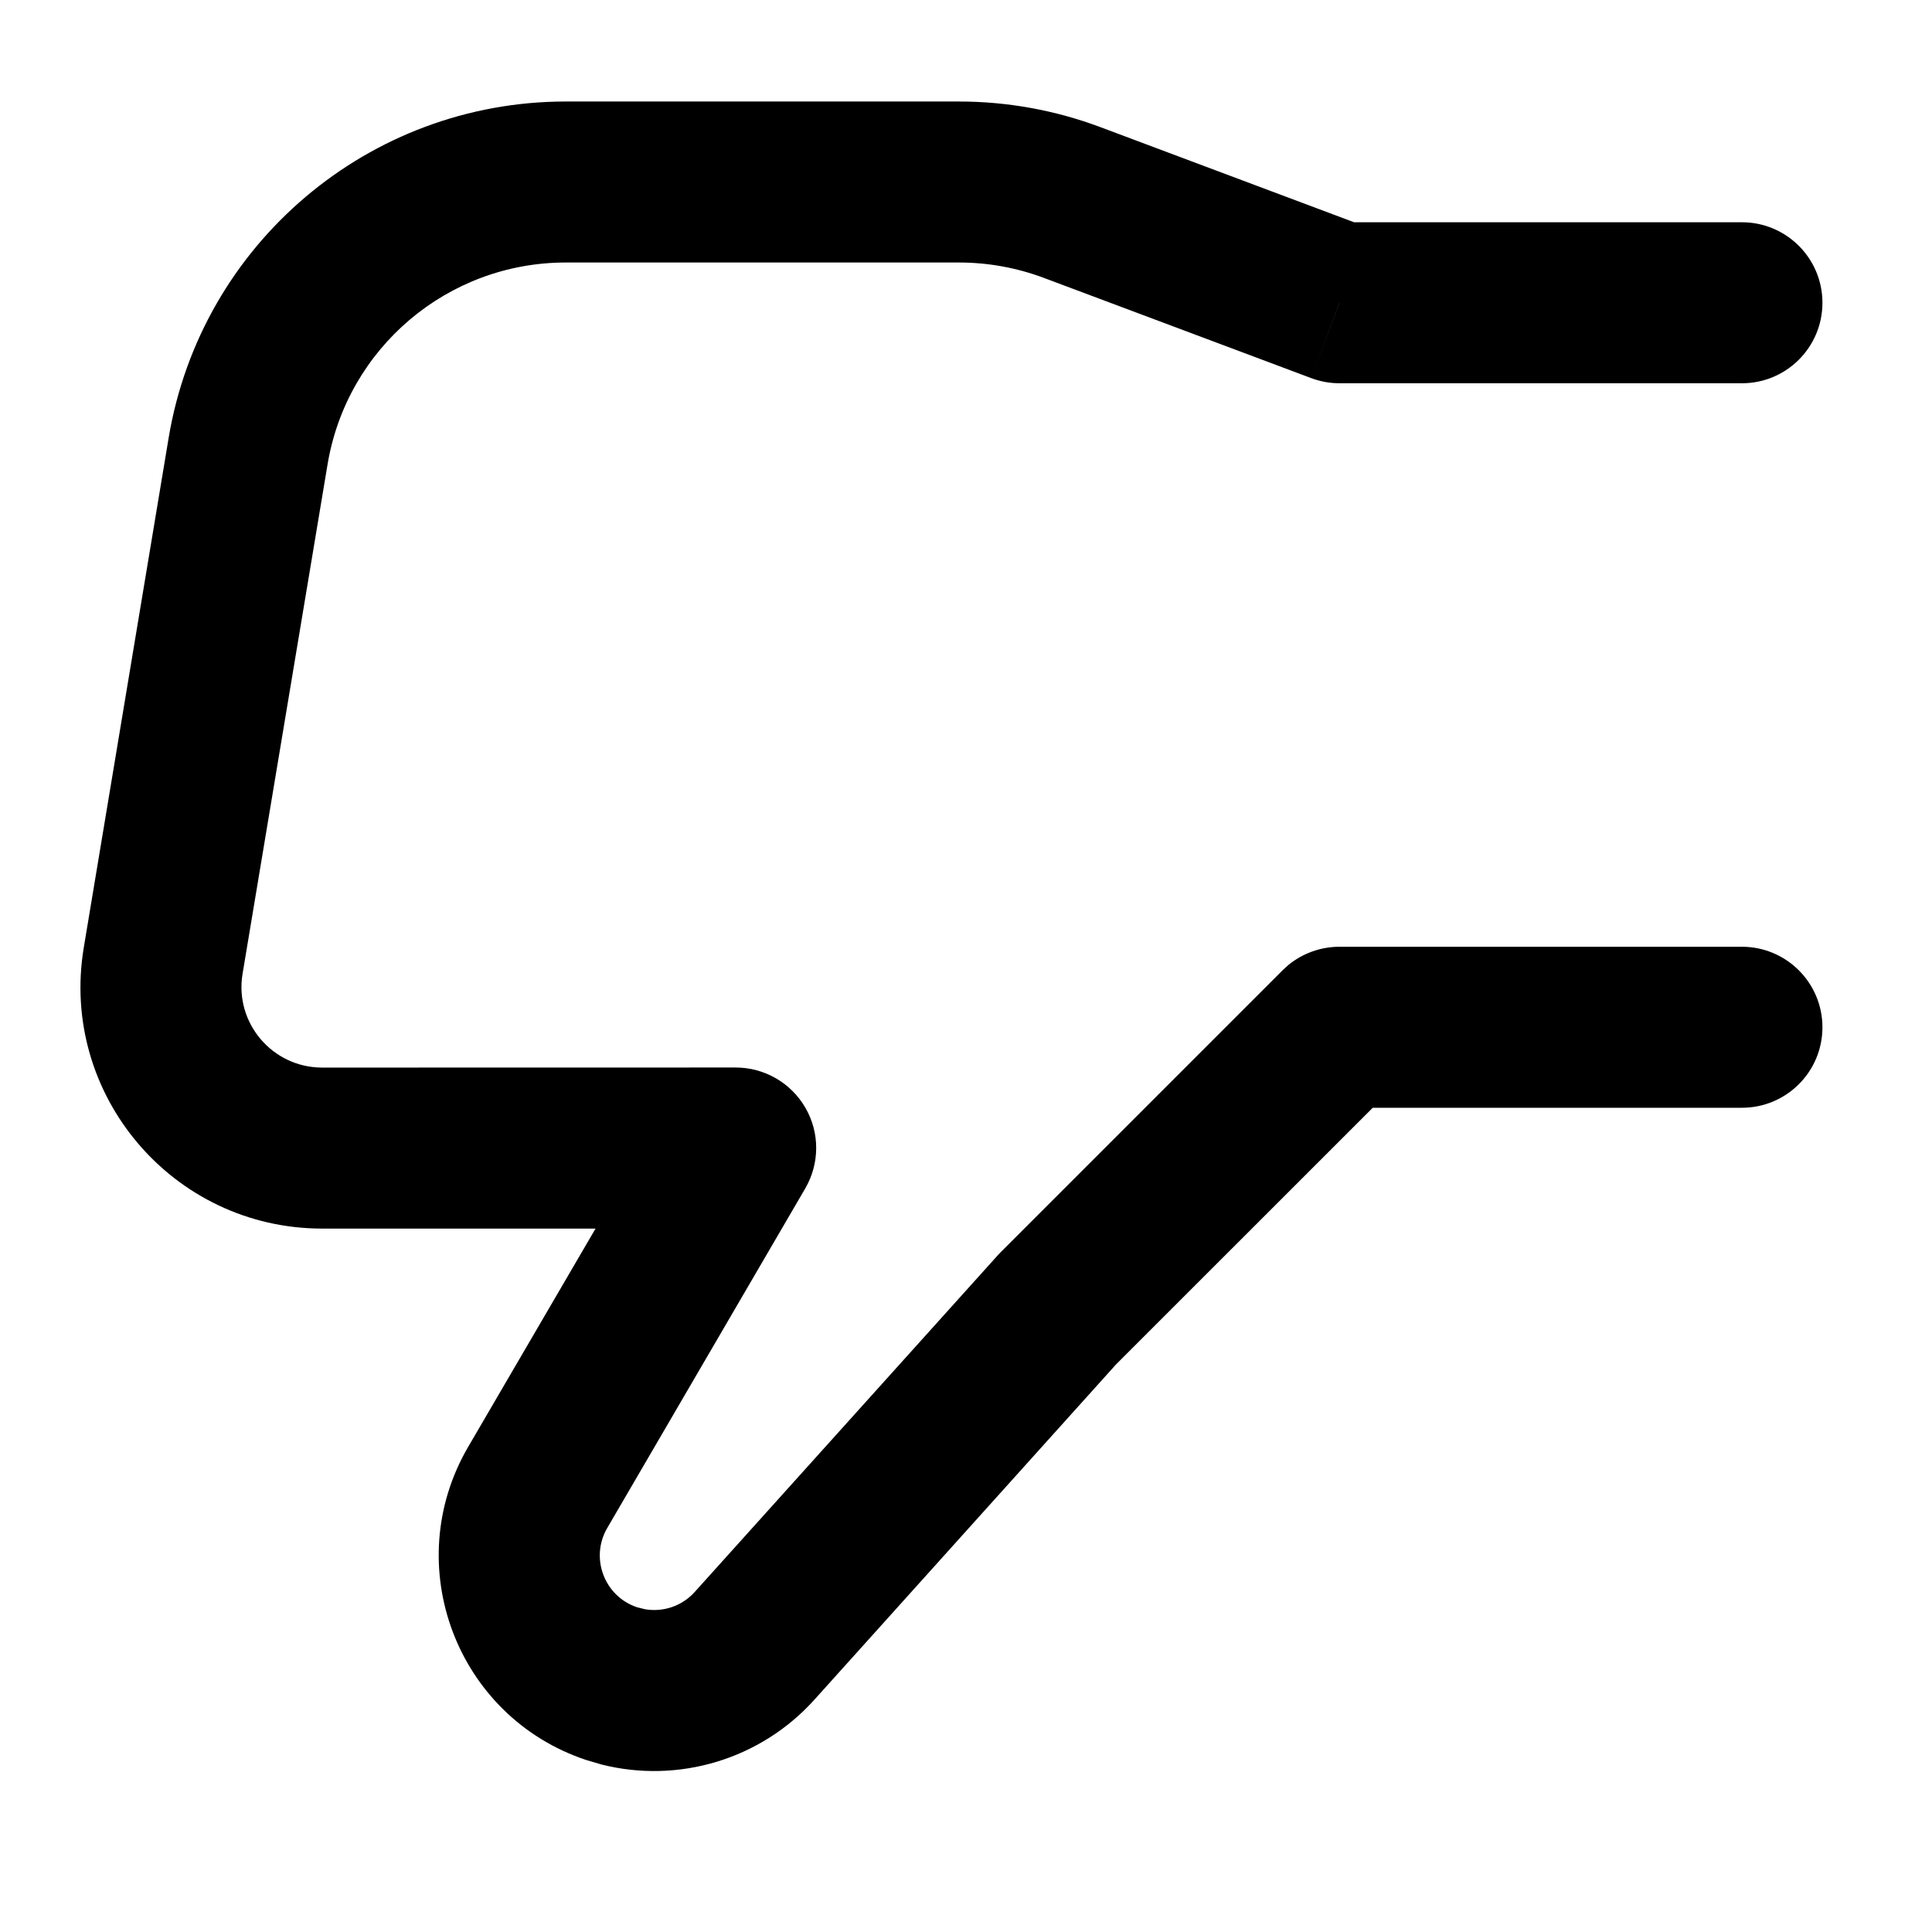
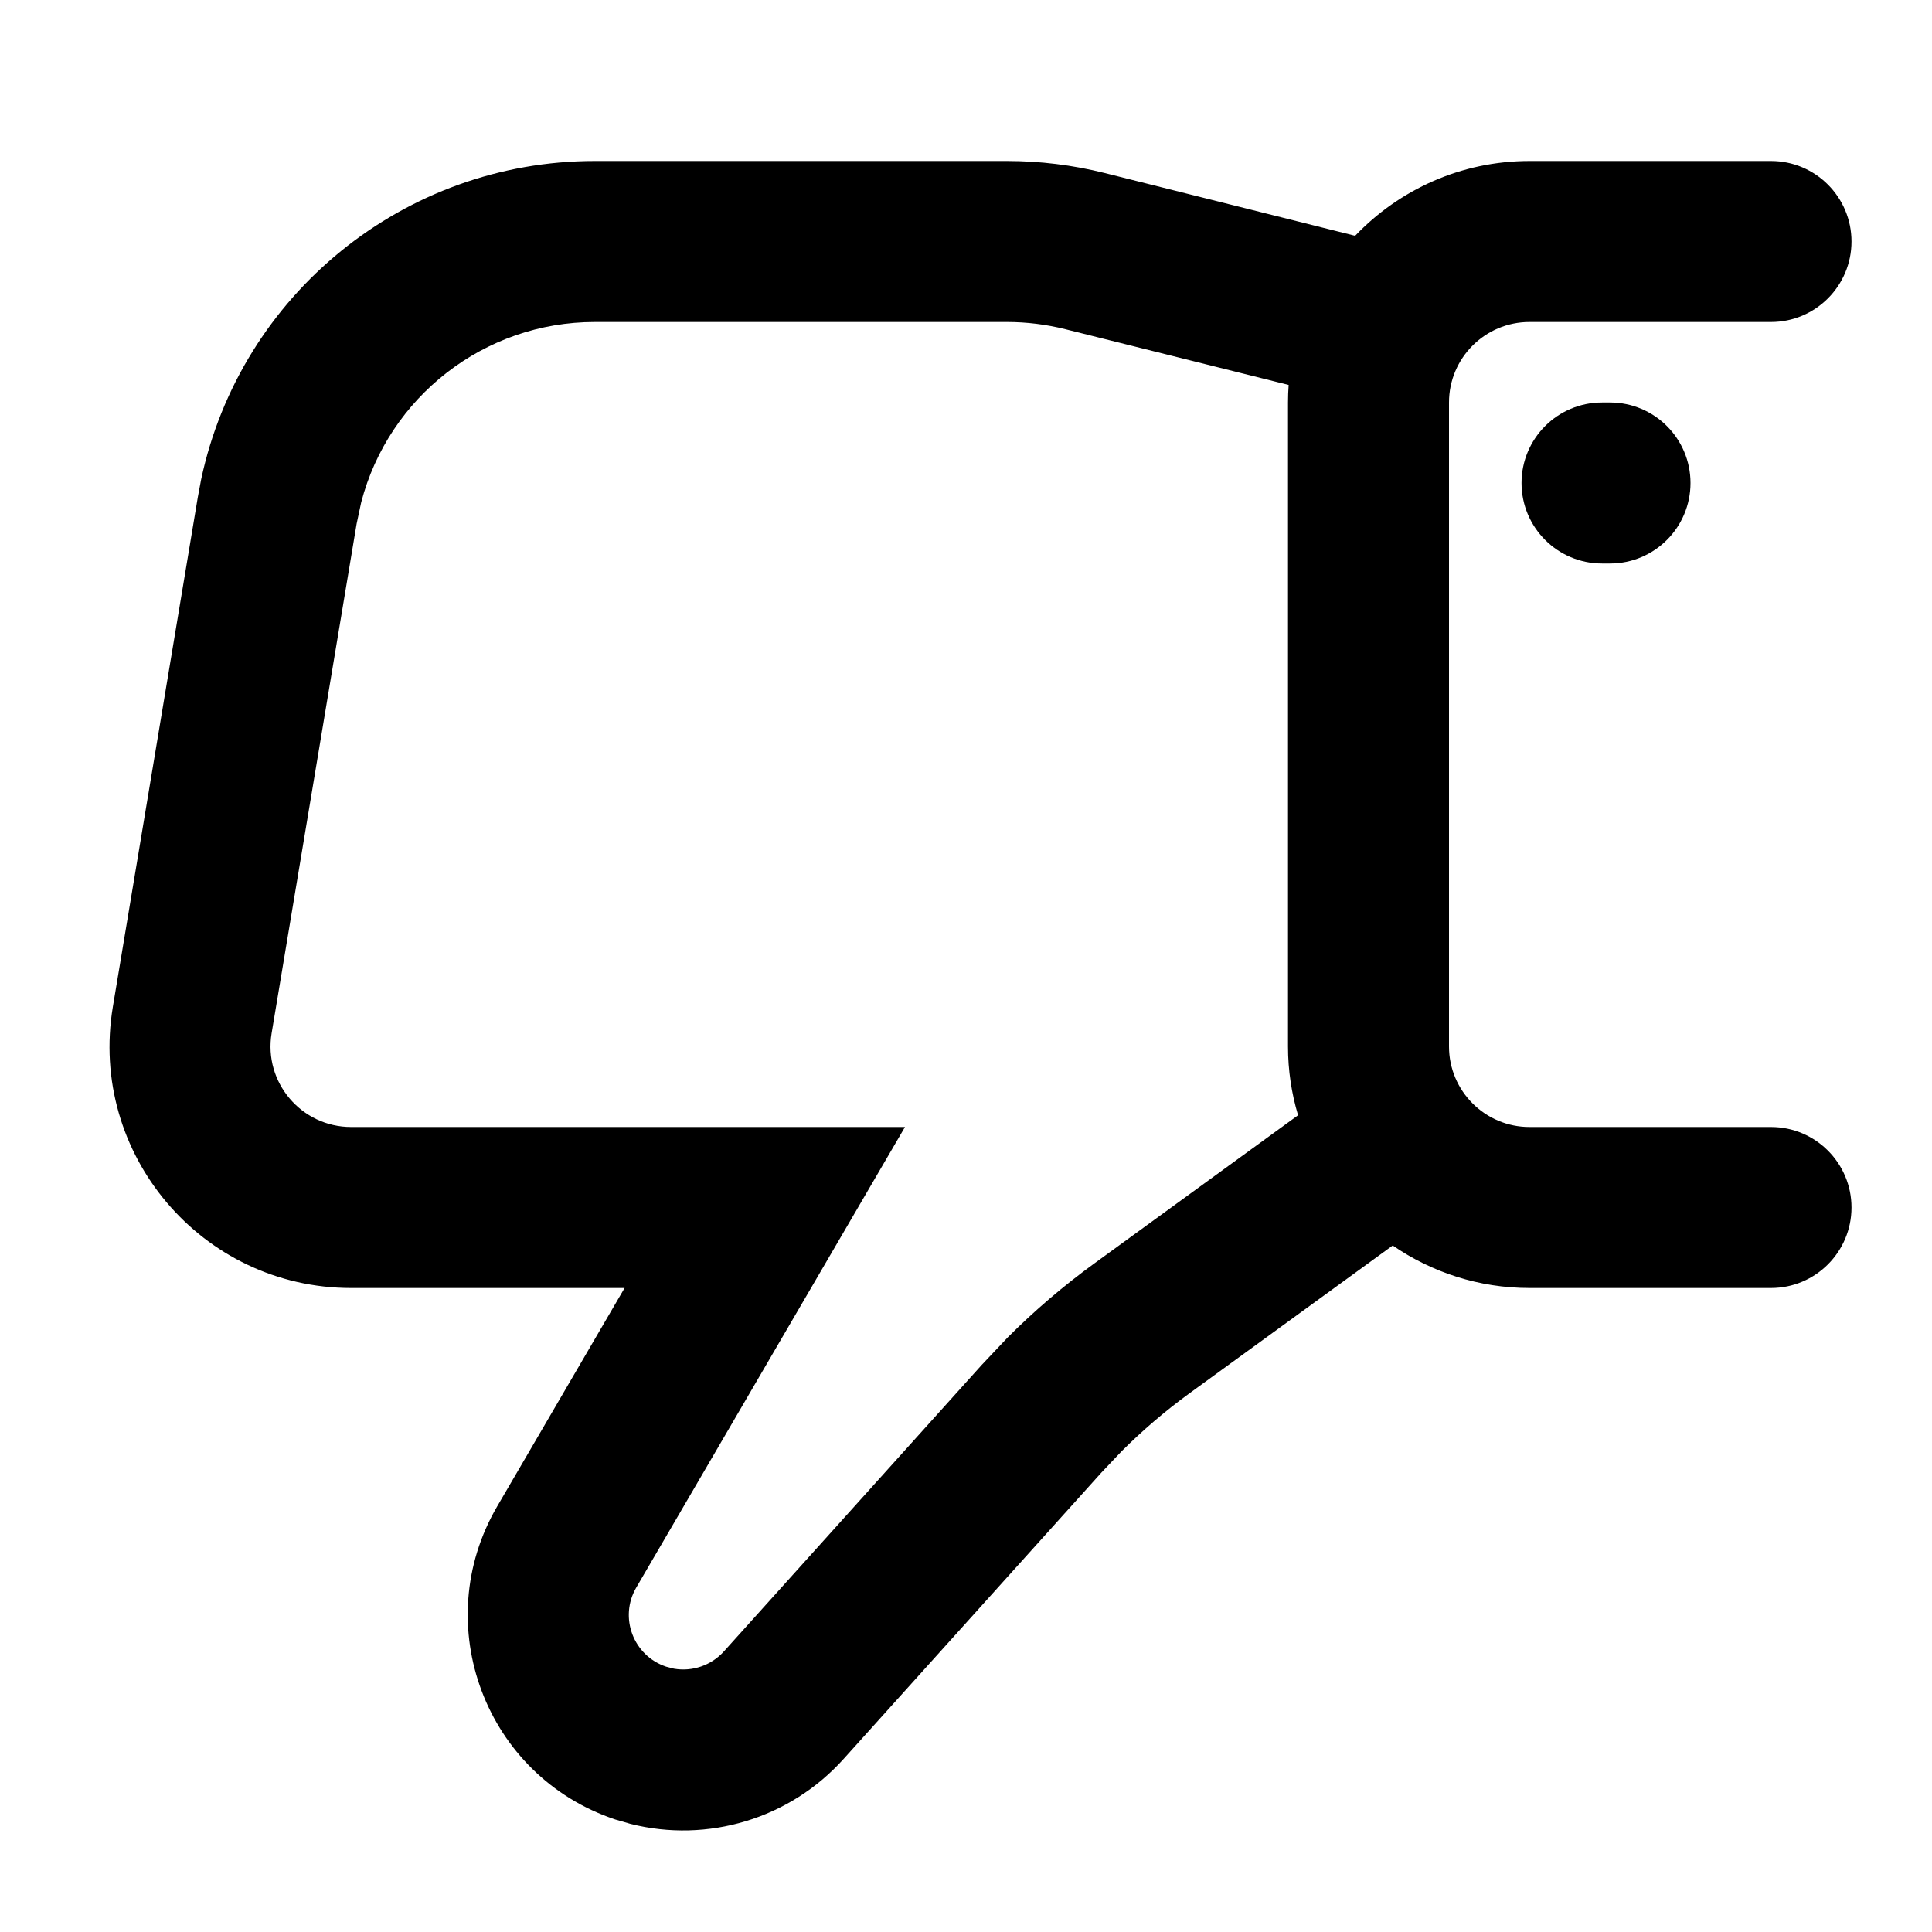
<svg xmlns="http://www.w3.org/2000/svg" width="24" height="24" viewBox="0 0 24 24" fill="none">
-   <path d="M11.914 1.261C12.513 1.261 13.108 1.369 13.669 1.579L16.821 2.761H21.639C22.191 2.761 22.639 3.209 22.639 3.761C22.639 4.313 22.192 4.761 21.639 4.761H16.639C16.519 4.761 16.4 4.739 16.288 4.697L16.639 3.761V3.759L16.288 4.697L12.967 3.452C12.631 3.326 12.273 3.261 11.914 3.261H7.028C5.562 3.261 4.31 4.322 4.069 5.769L3.013 12.098C2.912 12.707 3.383 13.261 4.001 13.262L9.139 13.261C9.497 13.261 9.828 13.453 10.006 13.763C10.185 14.073 10.183 14.455 10.002 14.765L7.543 18.982C7.327 19.353 7.507 19.83 7.914 19.966L8.01 19.99C8.238 20.03 8.473 19.951 8.63 19.776L12.396 15.592L12.432 15.554L15.932 12.054L16.005 11.987C16.183 11.842 16.407 11.761 16.639 11.761H21.639C22.191 11.761 22.639 12.209 22.639 12.761C22.639 13.313 22.192 13.761 21.639 13.761H17.053L13.864 16.949L10.117 21.114C9.449 21.856 8.428 22.161 7.471 21.919L7.281 21.863C5.67 21.326 4.96 19.442 5.815 17.975L7.398 15.262H4.001C2.147 15.261 0.736 13.597 1.041 11.769L2.095 5.439C2.497 3.029 4.584 1.261 7.028 1.261H11.914Z" fill="#000" />
+   <path fill-rule="evenodd" clip-rule="evenodd" d="M12.508 2C12.917 2 13.325 2.05 13.721 2.149L16.834 2.929C17.38 2.358 18.148 2 19 2H22C22.552 2 23 2.448 23 3C23 3.552 22.552 4 22 4H19C18.448 4 18 4.448 18 5V13C18 13.552 18.448 14 19 14H22C22.552 14 23 14.448 23 15C23 15.552 22.552 16 22 16H19C18.37 16 17.784 15.804 17.301 15.472L14.768 17.314C14.472 17.53 14.193 17.769 13.934 18.027L13.682 18.293L10.478 21.852C9.81 22.594 8.79 22.899 7.832 22.657L7.642 22.602C6.03 22.064 5.32 20.18 6.176 18.713L7.759 16H4.362C2.508 16 1.097 14.335 1.402 12.507L2.457 6.178L2.499 5.954C2.989 3.658 5.021 2 7.389 2H12.508ZM7.389 4C6.014 4 4.828 4.932 4.487 6.24L4.43 6.507L3.374 12.836C3.273 13.445 3.744 14 4.362 14H11.242L7.904 19.721C7.687 20.092 7.867 20.568 8.275 20.704L8.372 20.729C8.599 20.768 8.834 20.69 8.992 20.515L12.196 16.955L12.519 16.613C12.852 16.28 13.21 15.974 13.591 15.697L16.125 13.854C16.044 13.583 16 13.297 16 13V5C16 4.927 16.003 4.854 16.008 4.782L13.236 4.09C12.998 4.03 12.753 4 12.508 4H7.389Z" fill="#000" />
+   <path d="M20 5C20.552 5 21 5.448 21 6C21 6.552 20.552 7 20 7H19.901C19.349 7 18.901 6.552 18.901 6C18.901 5.448 19.349 5 19.901 5H20Z" fill="#000" />
</svg>
